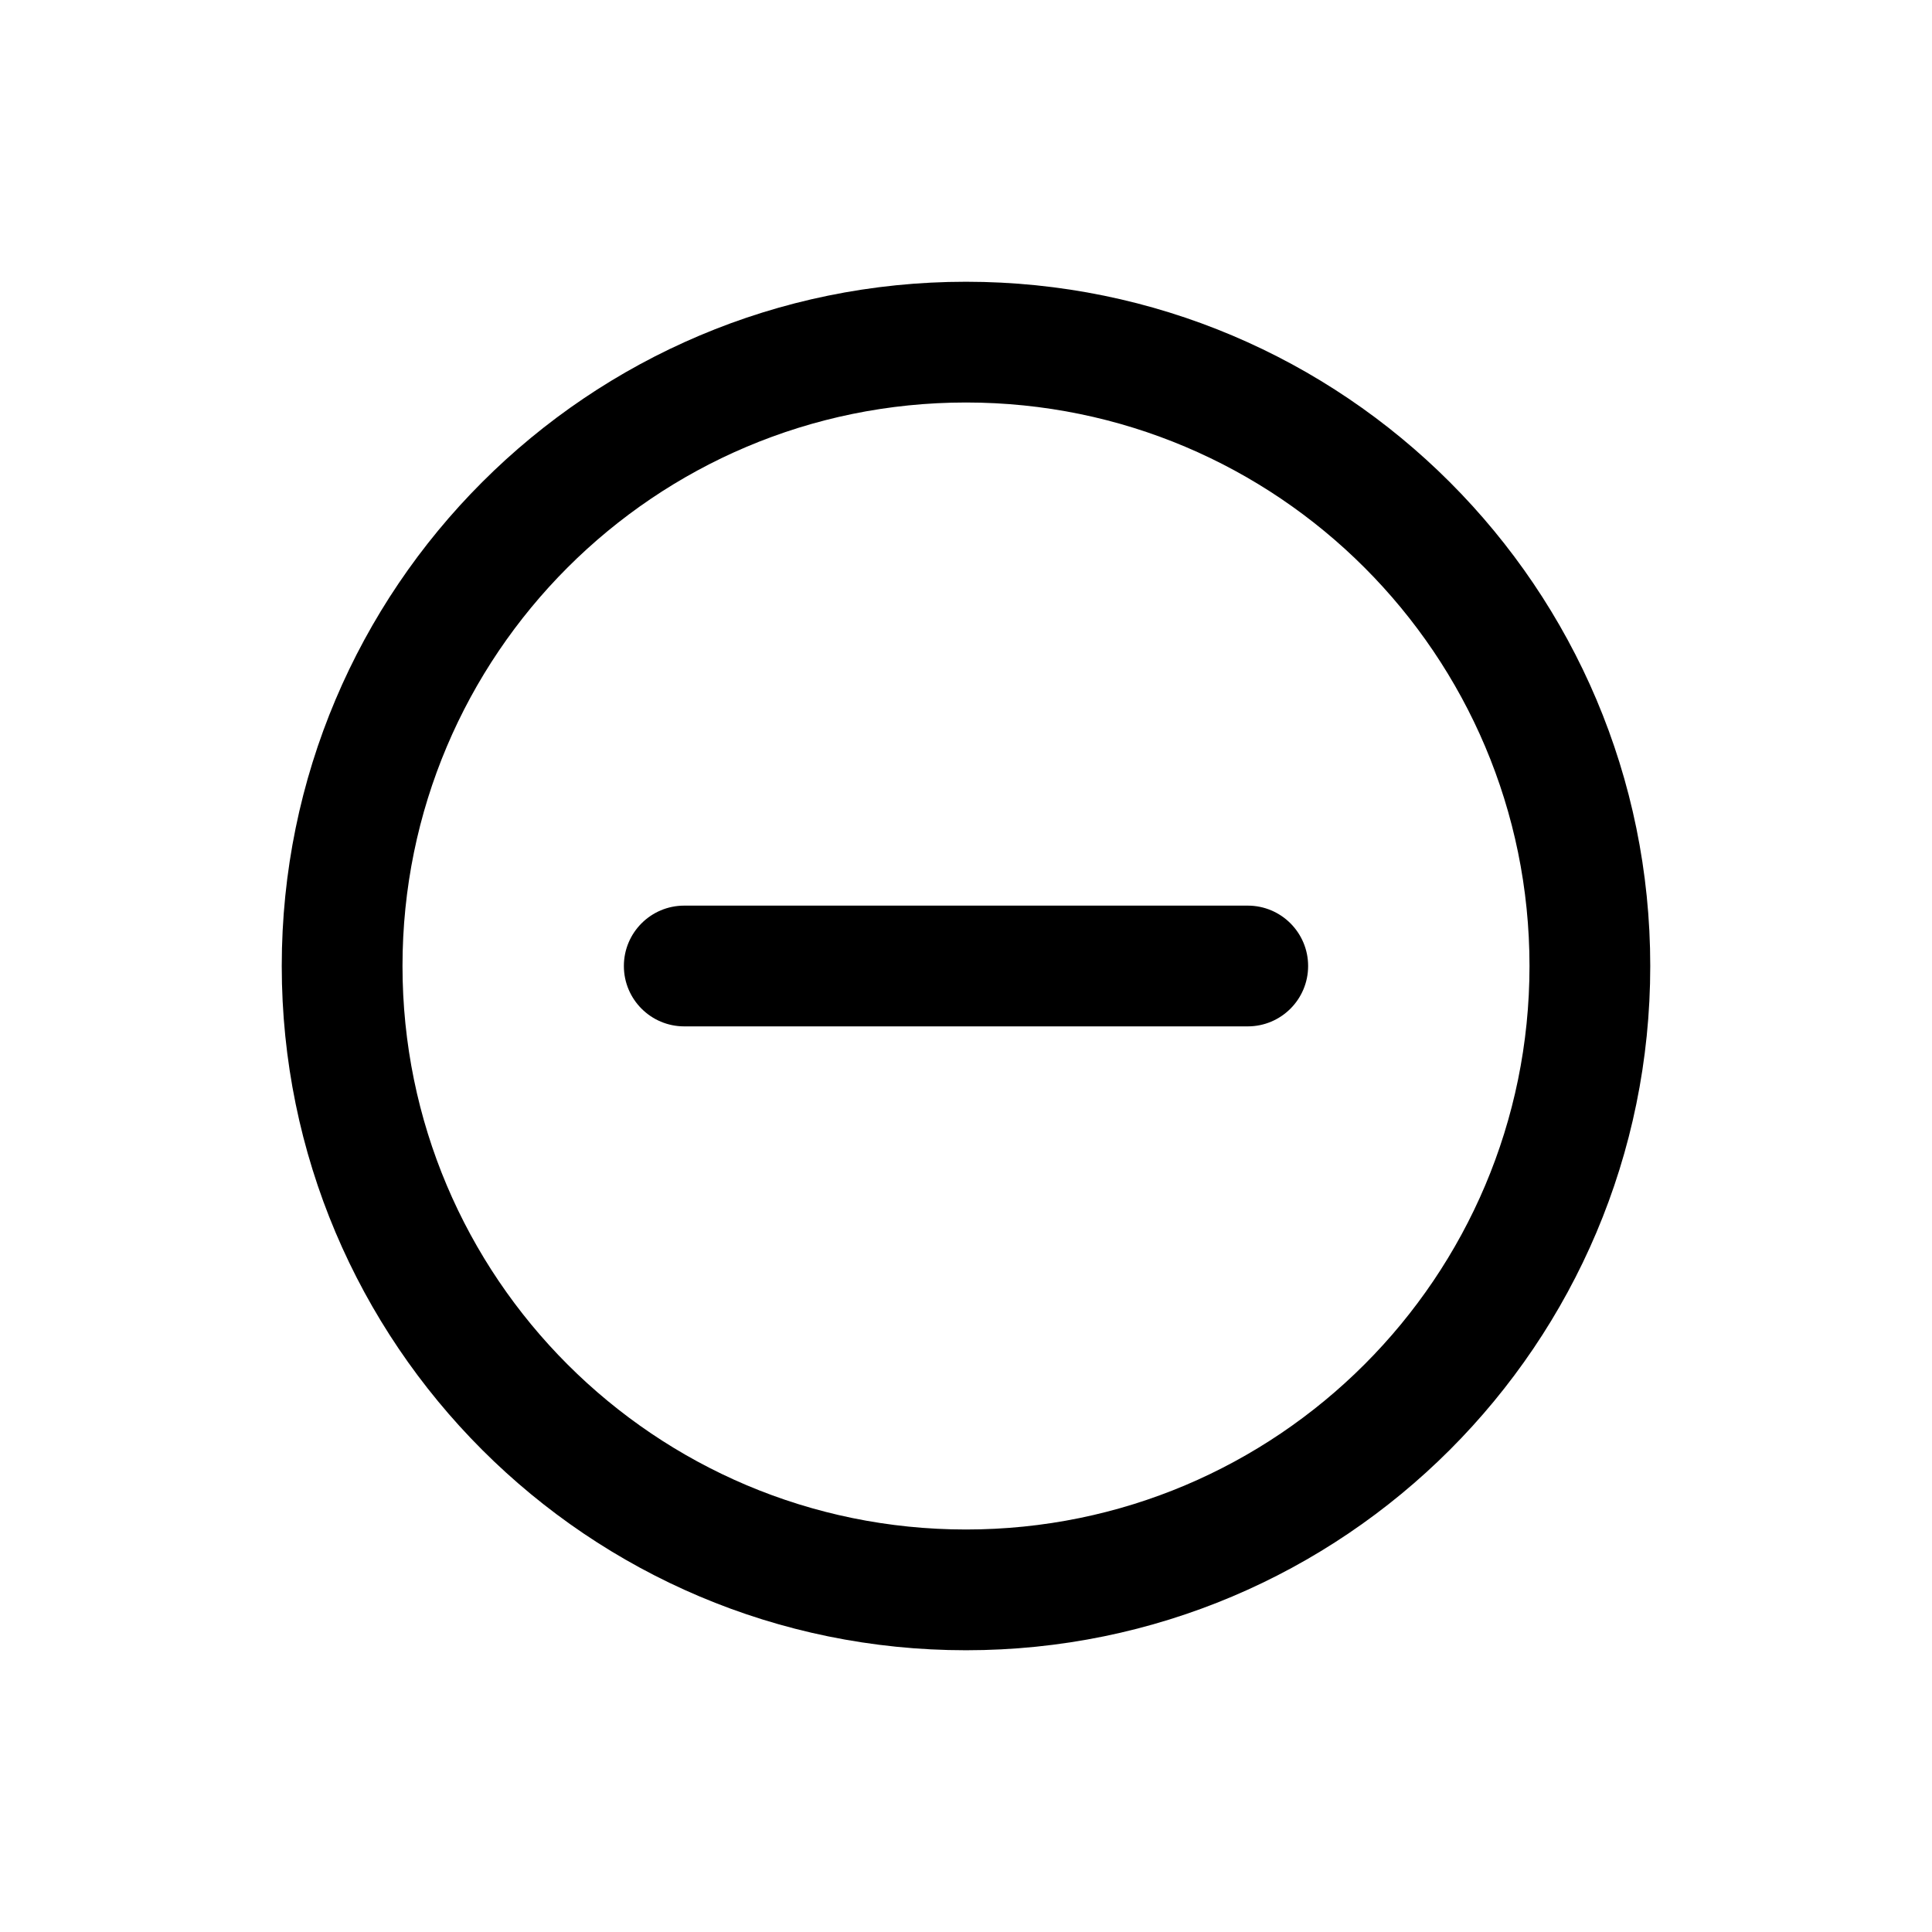
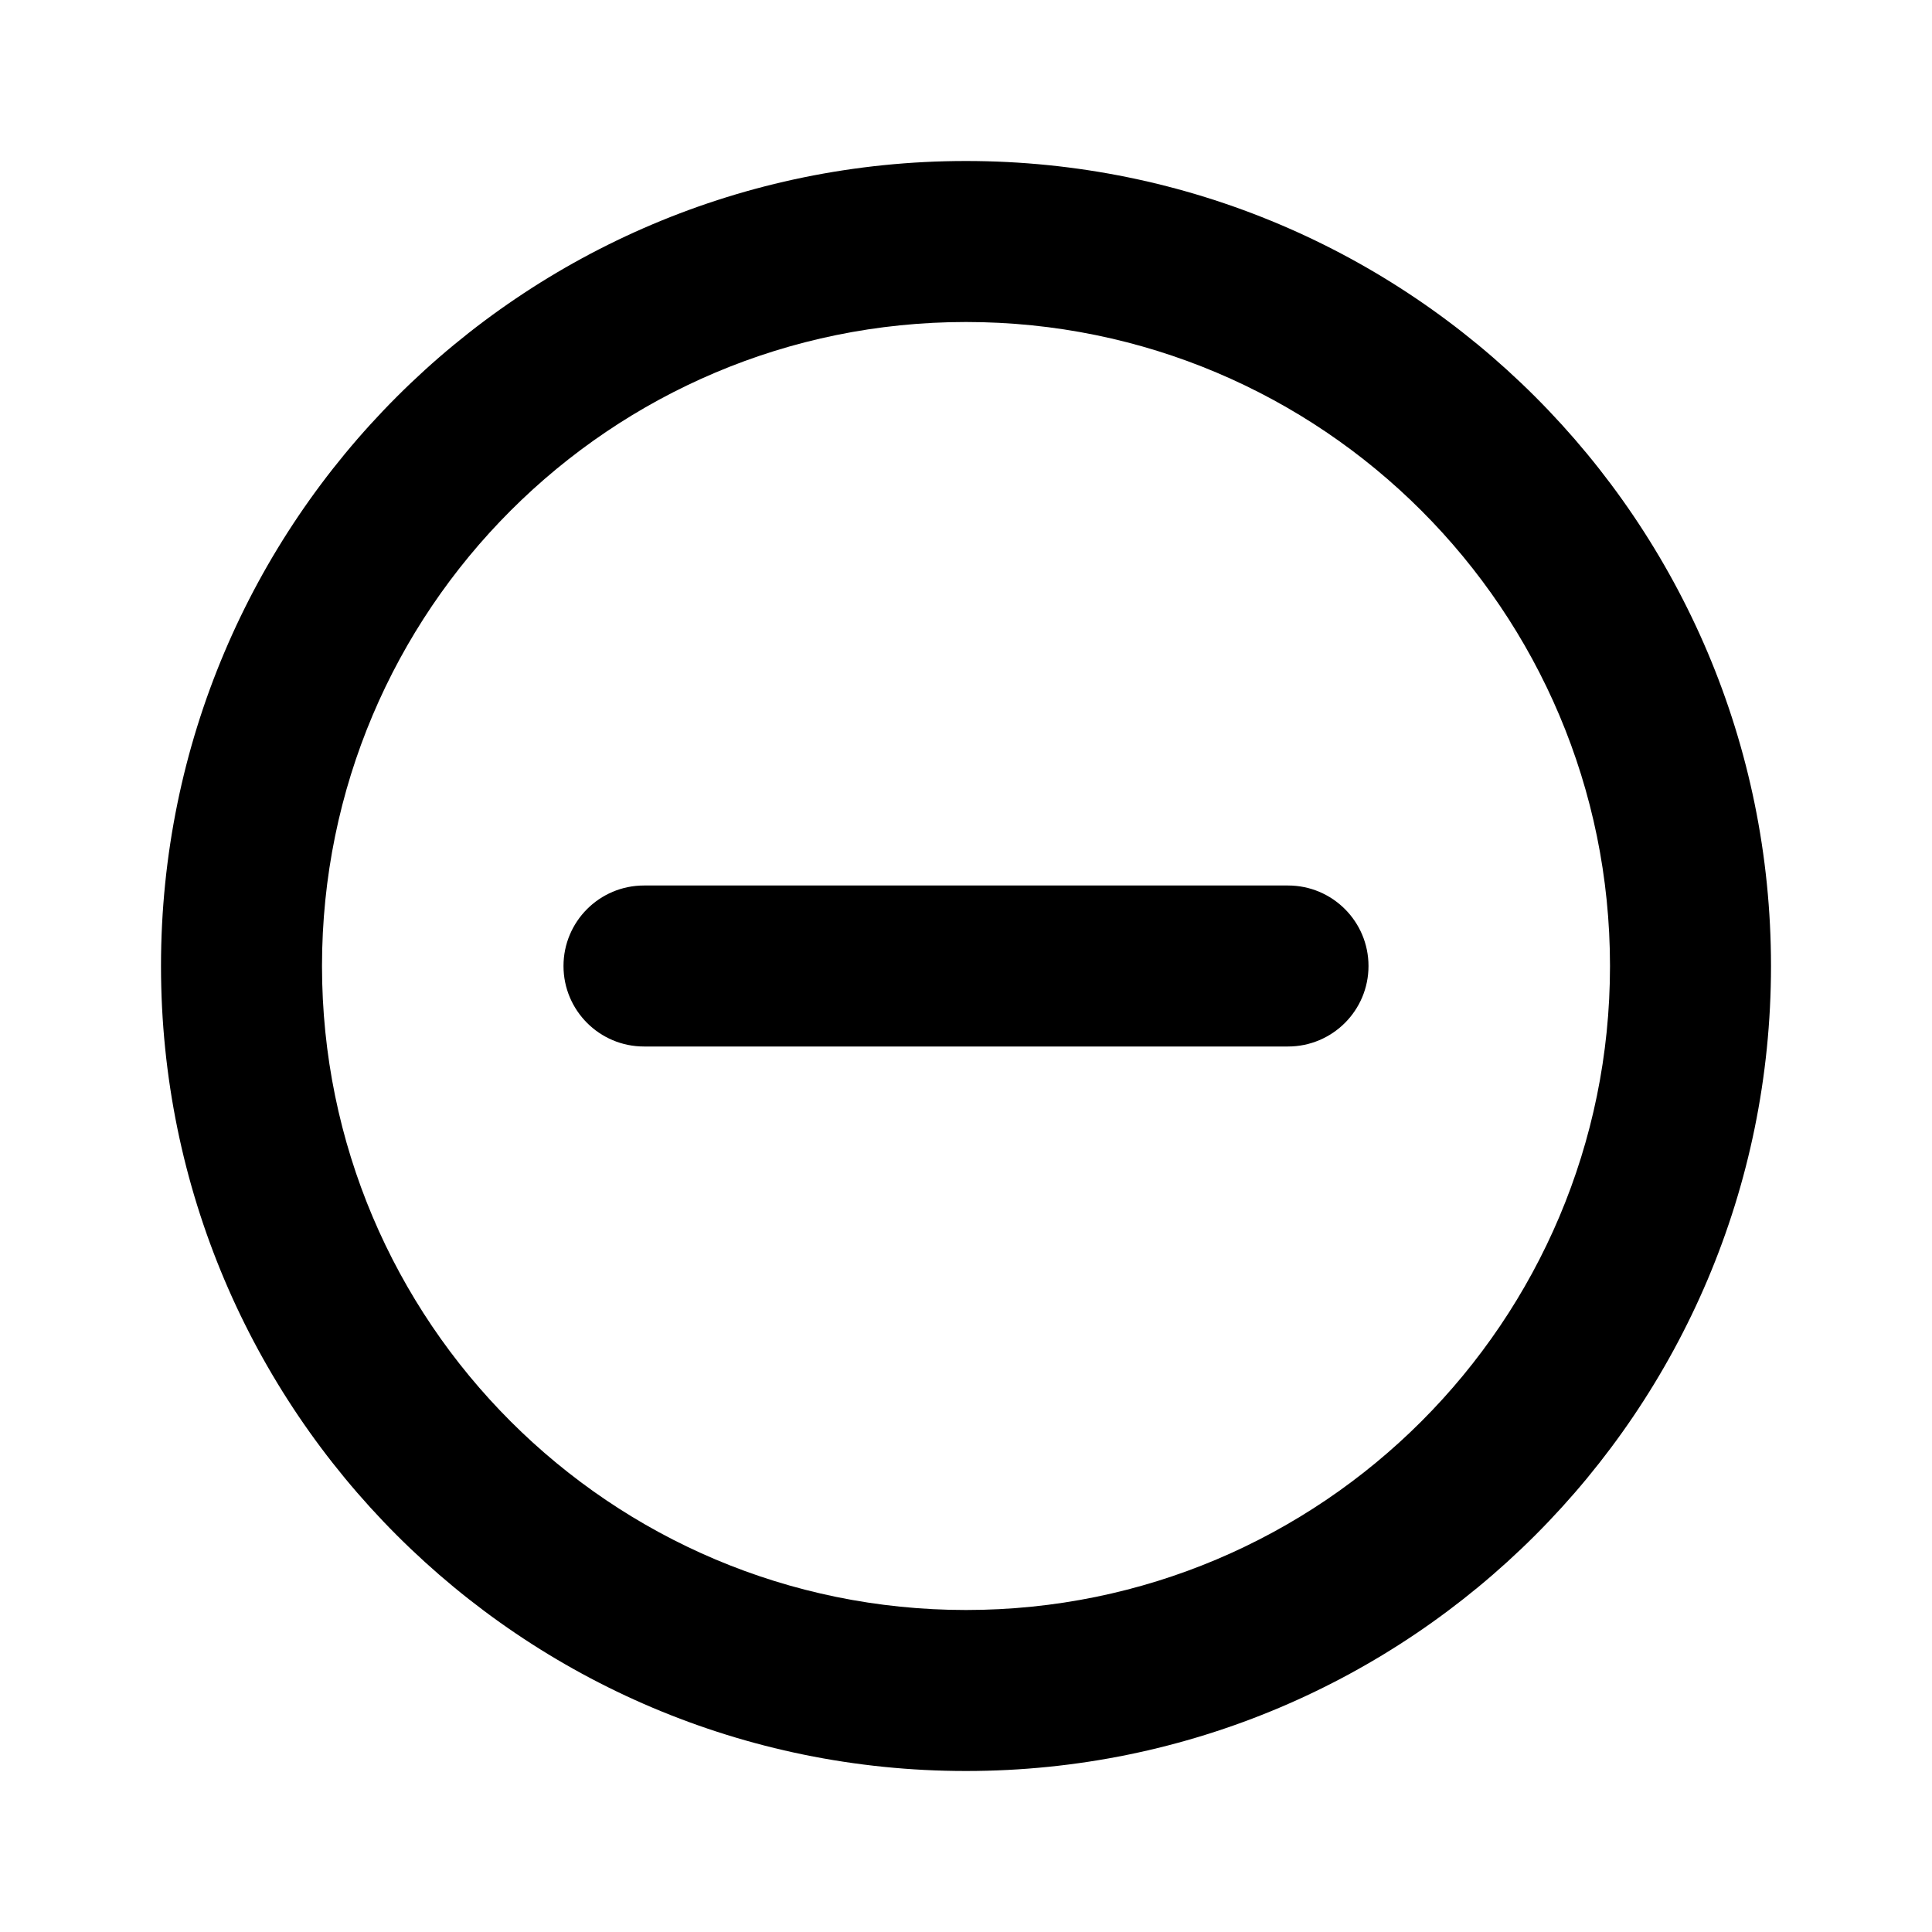
<svg xmlns="http://www.w3.org/2000/svg" width="24" height="24" viewBox="0 0 24 24">
-   <path fill-rule="evenodd" d="M20.5 12a8.5 8.5 0 1 1-17 0 8.5 8.5 0 0 1 17 0ZM12 19a7 7 0 1 0 0-14 7 7 0 0 0 0 14Z" clip-rule="evenodd" />
-   <path fill-rule="evenodd" d="M16.25 12a.75.75 0 0 1-.75.75h-7a.75.75 0 0 1 0-1.5h7a.75.75 0 0 1 .75.75Z" clip-rule="evenodd" />
+   <g class="minus-circle-outline">
+     <g class="Vector">
+       <path fill-rule="evenodd" d="M22 12c0 5.523-4.477 10-10 10S2 17.523 2 12 6.477 2 12 2s10 4.477 10 10Zm-10 8a8 8 0 1 0 0-16 8 8 0 0 0 0 16Z" clip-rule="evenodd" />
+       <path fill-rule="evenodd" d="M17 12a1 1 0 0 1-1 1H8a1 1 0 1 1 0-2h8a1 1 0 0 1 1 1Z" clip-rule="evenodd" />
+     </g>
+   </g>
</svg>
